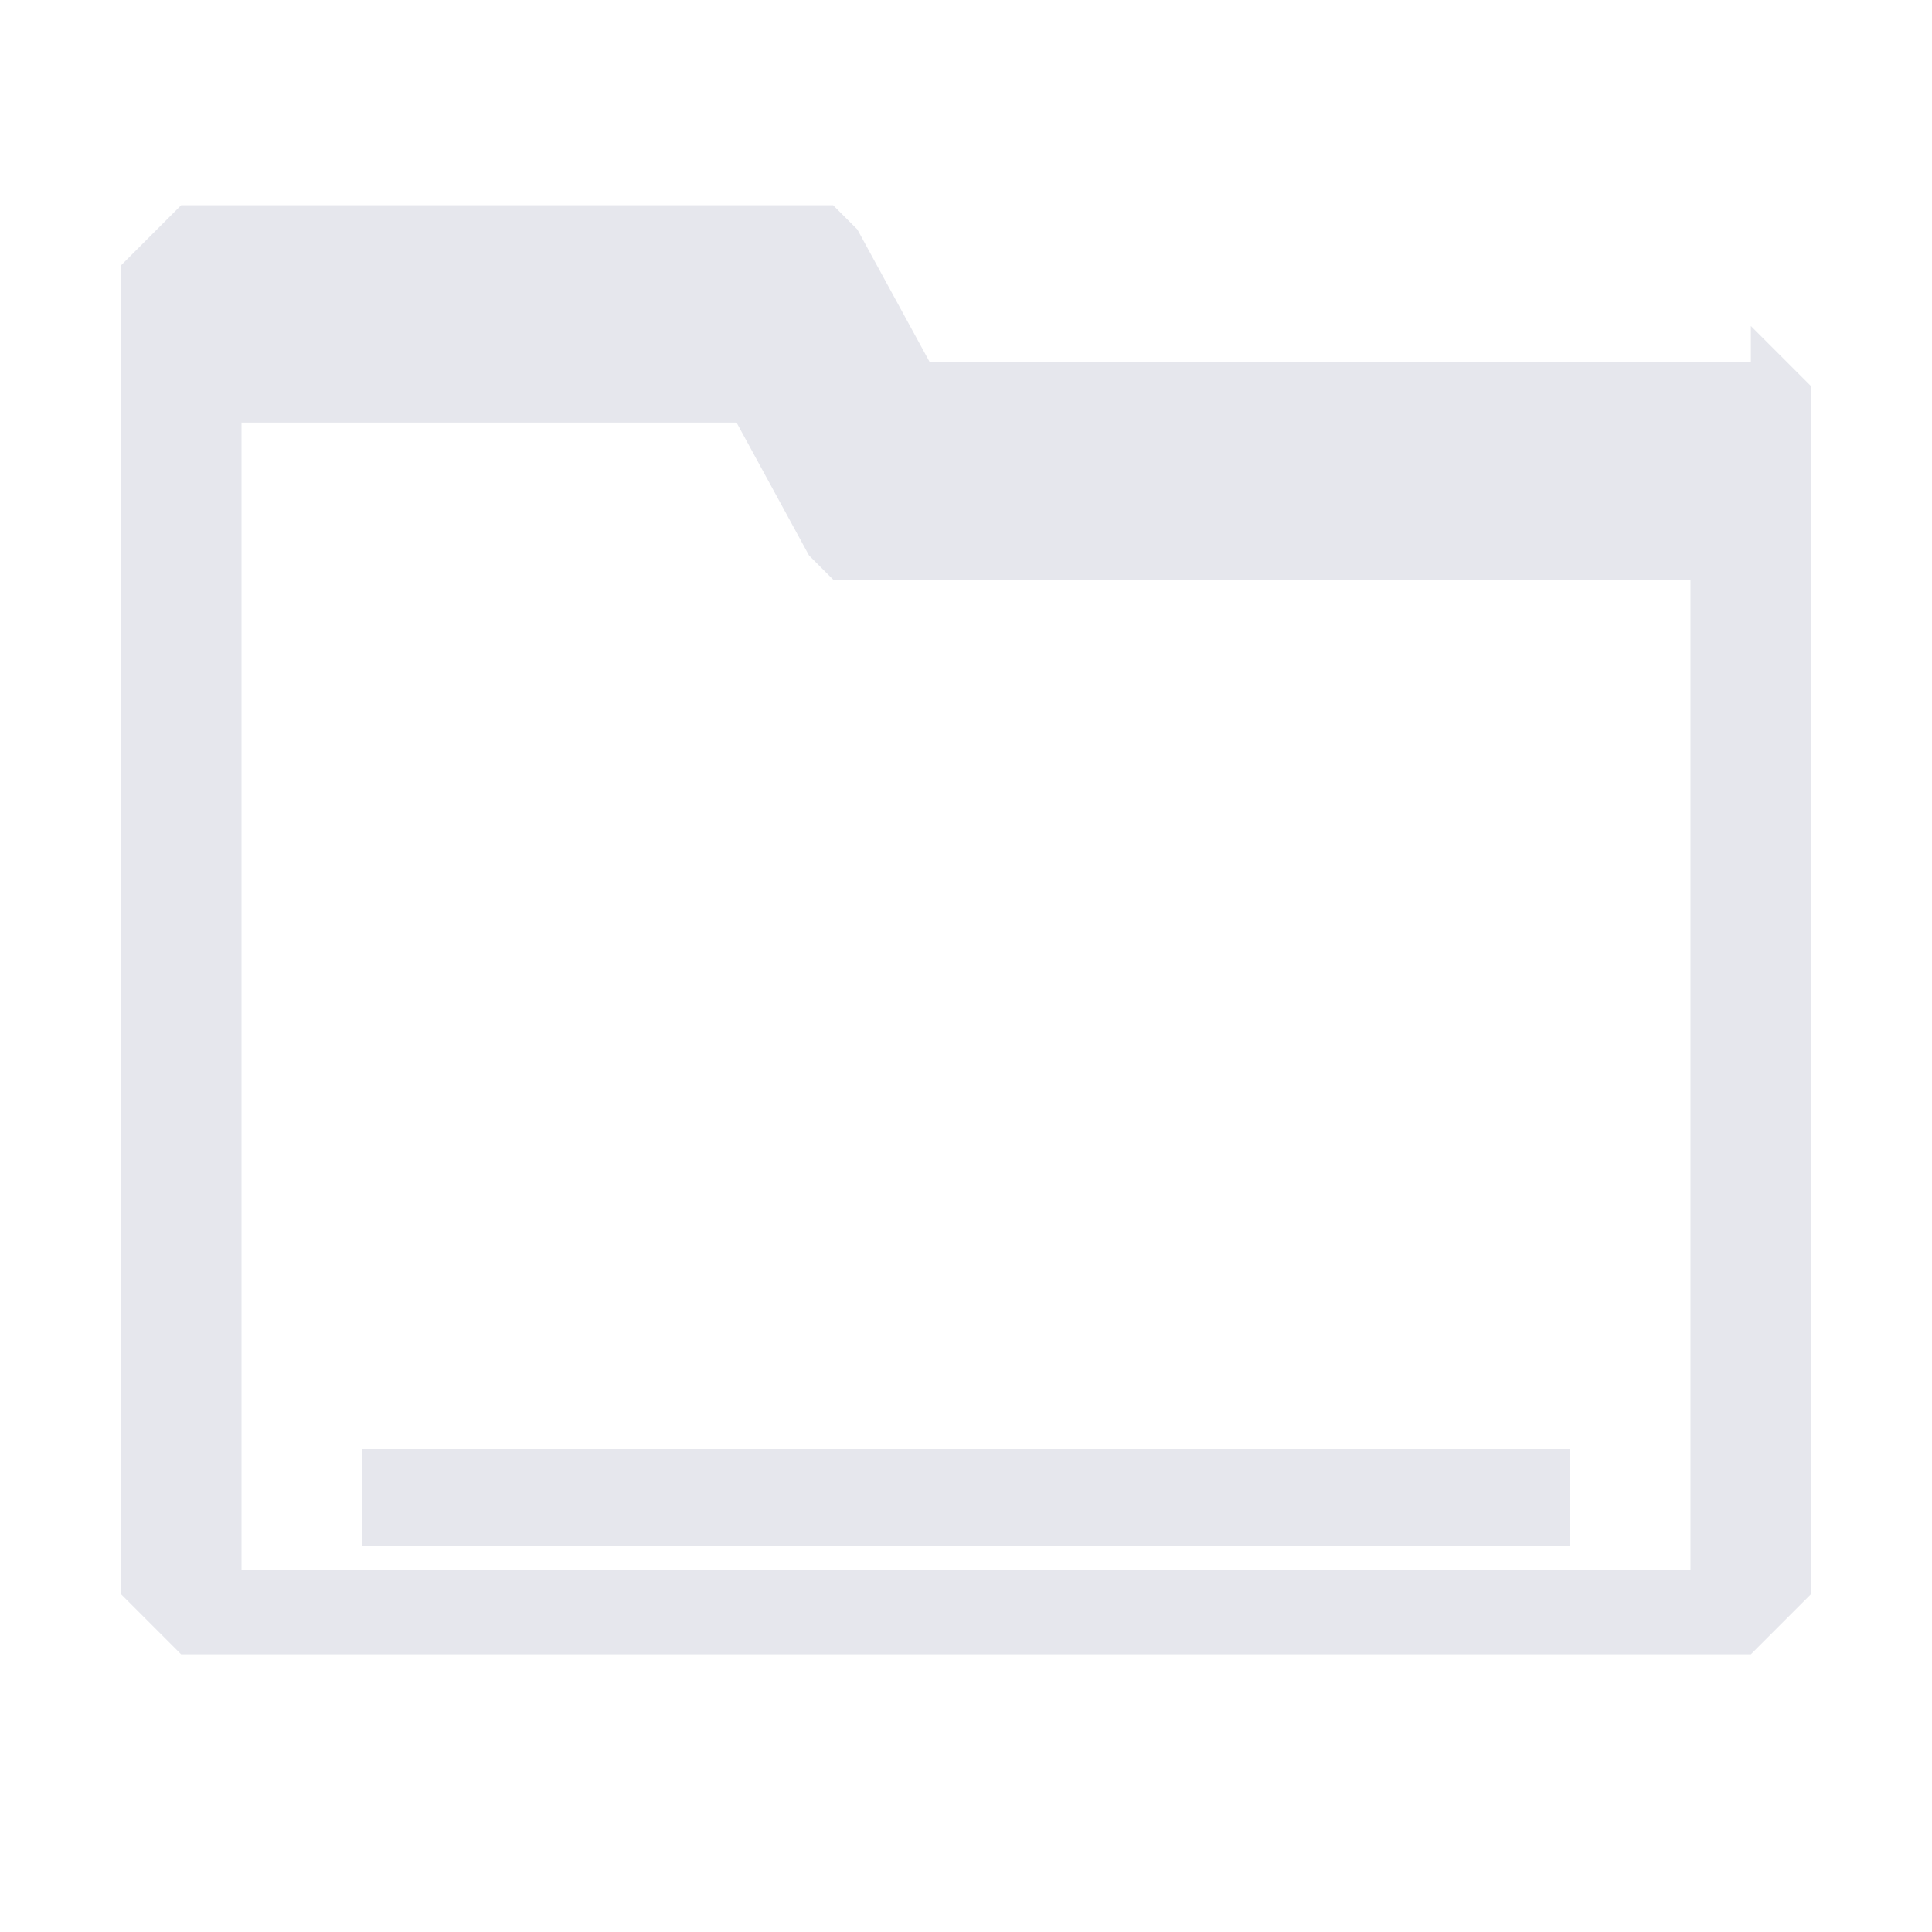
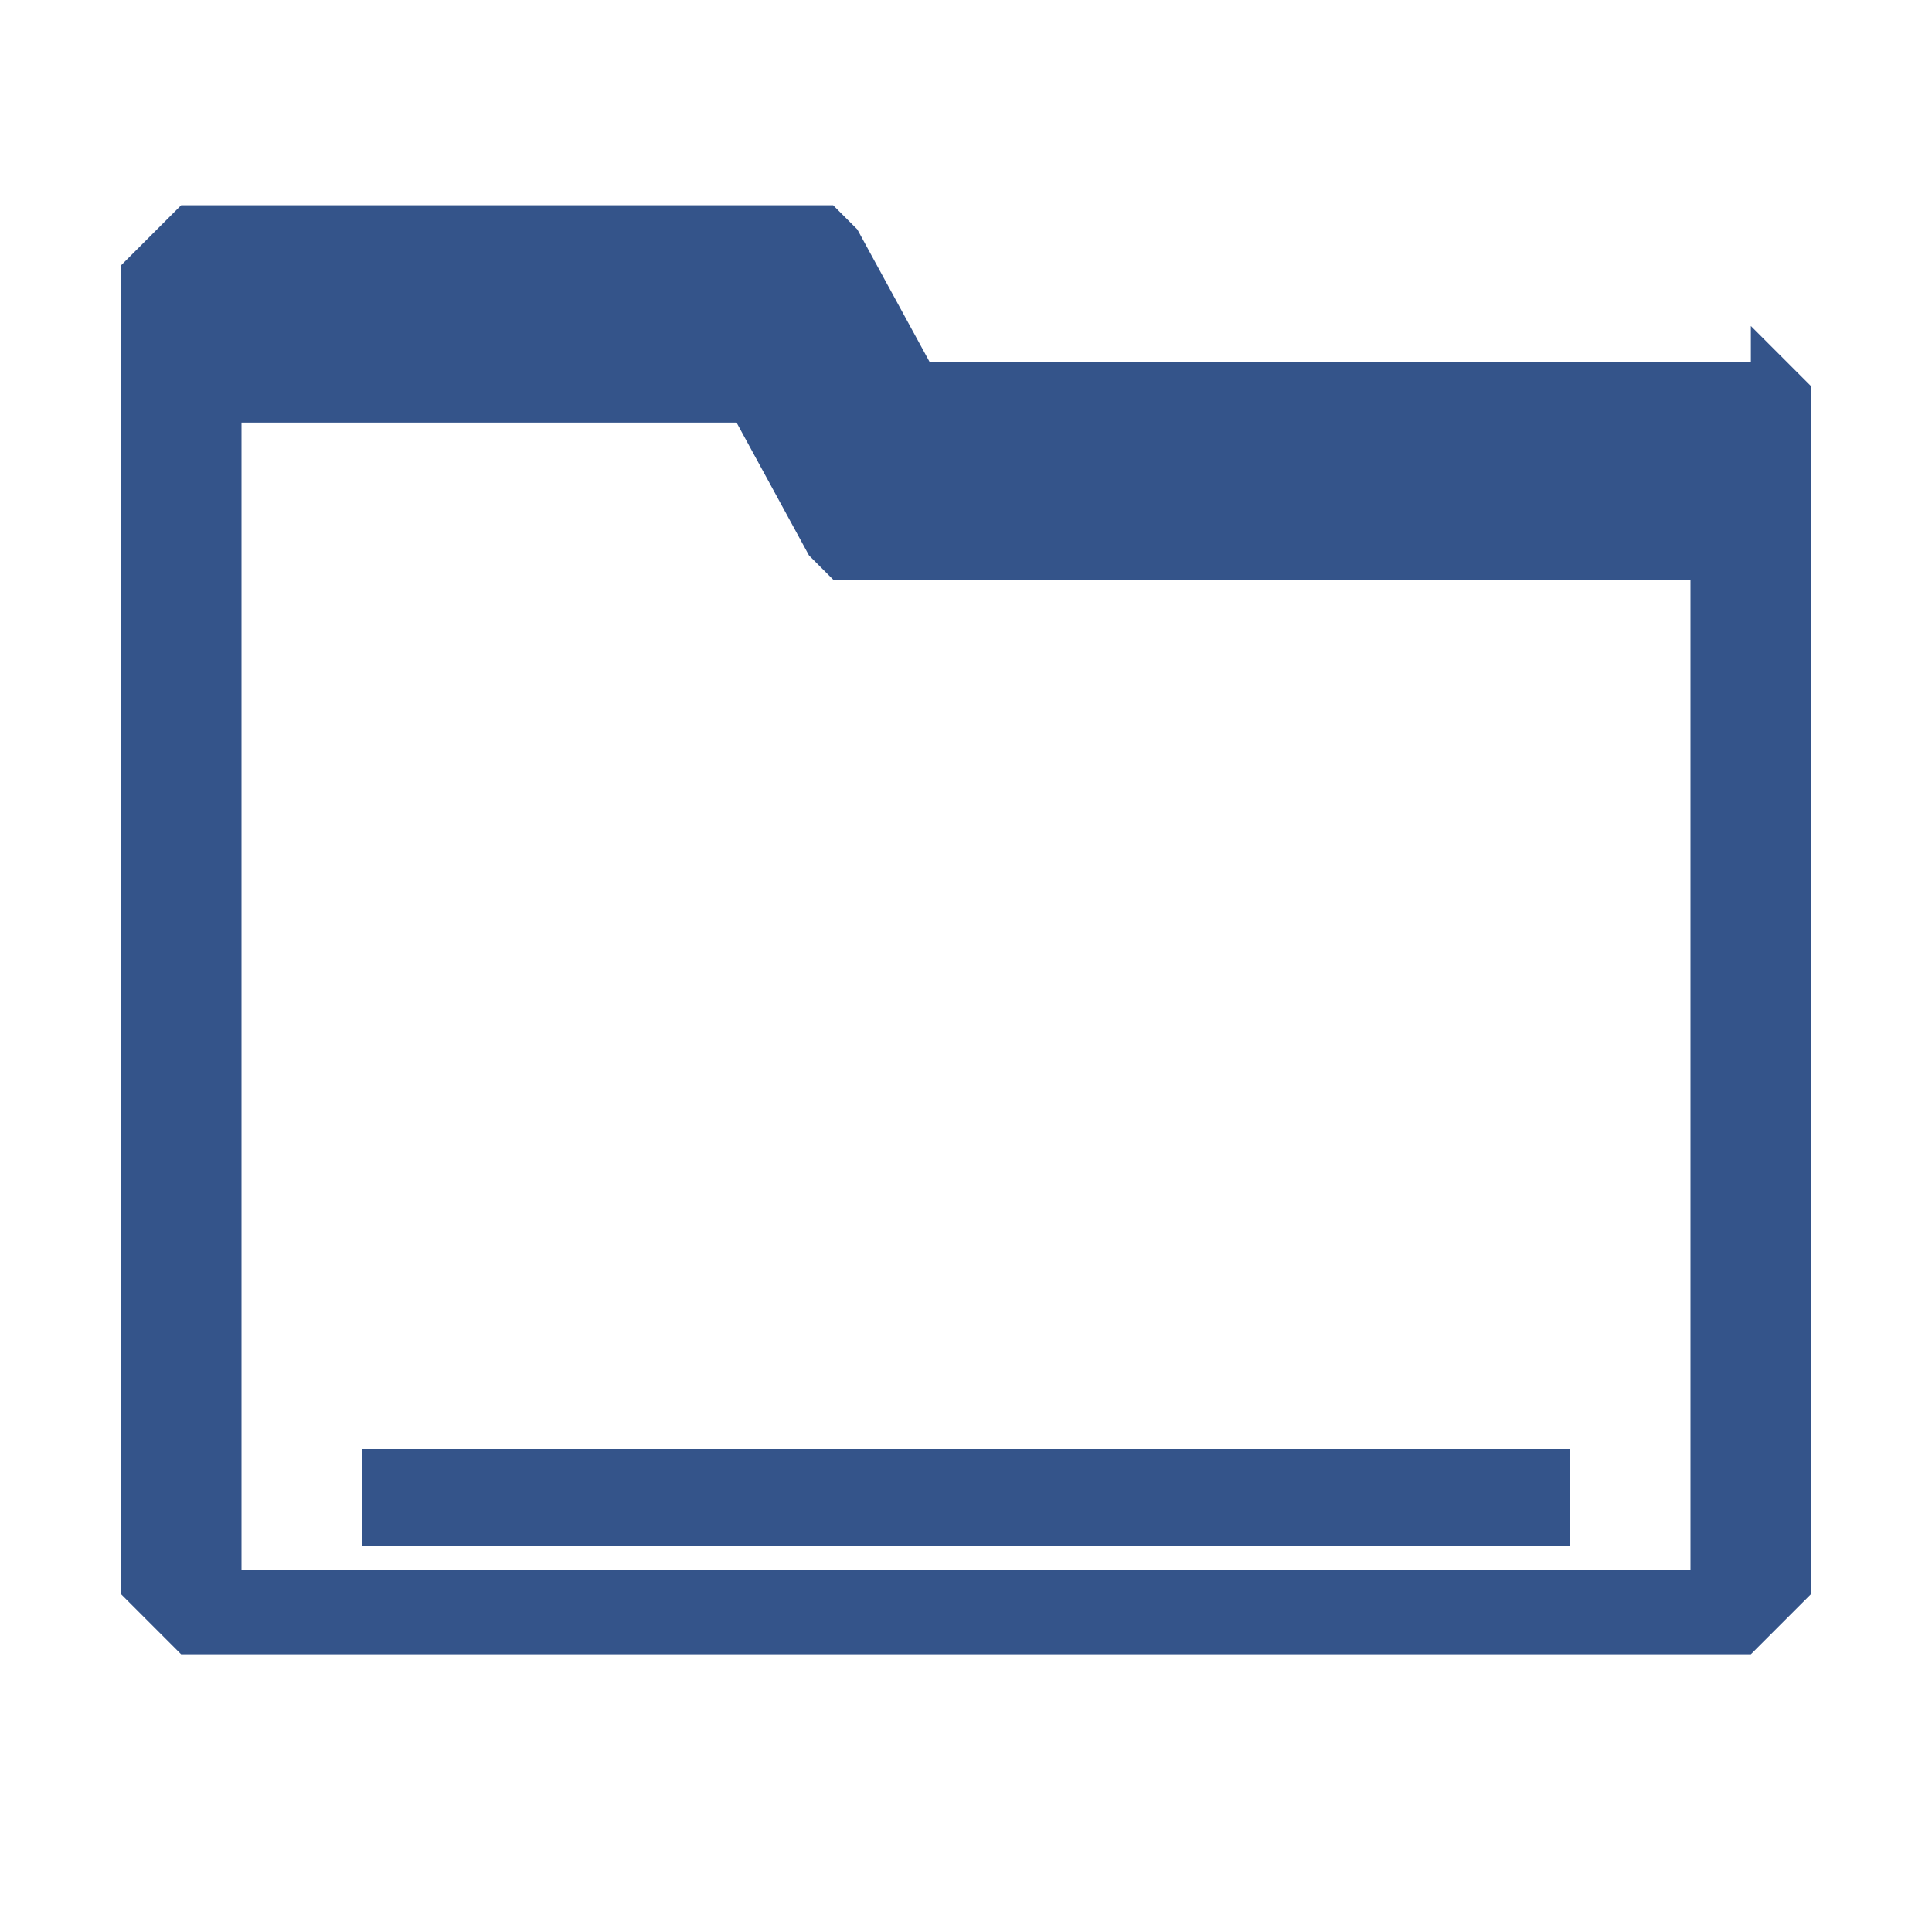
<svg xmlns="http://www.w3.org/2000/svg" viewBox="0 0 16 16" width="16" height="16">
-   <path fill="#e6e7ed" d="M14.5 3H7.7l-.6-1.1-.2-.2H1.5l-.5.5v11l.5.5h13l.5-.5v-10l-.5-.5zM14 13H2V3.5h4.1l.6 1.1.2.2H14V13z" />
-   <path fill="#e6e7ed" d="M3 12h10v.8H3z" />
+   <path fill="#34548a" d="M14.5 3H7.7l-.6-1.1-.2-.2H1.5l-.5.5v11l.5.5h13l.5-.5v-10l-.5-.5zM14 13H2V3.5h4.1l.6 1.1.2.2H14V13z" />
+   <path fill="#34548a" d="M3 12h10v.8H3z" />
</svg>
